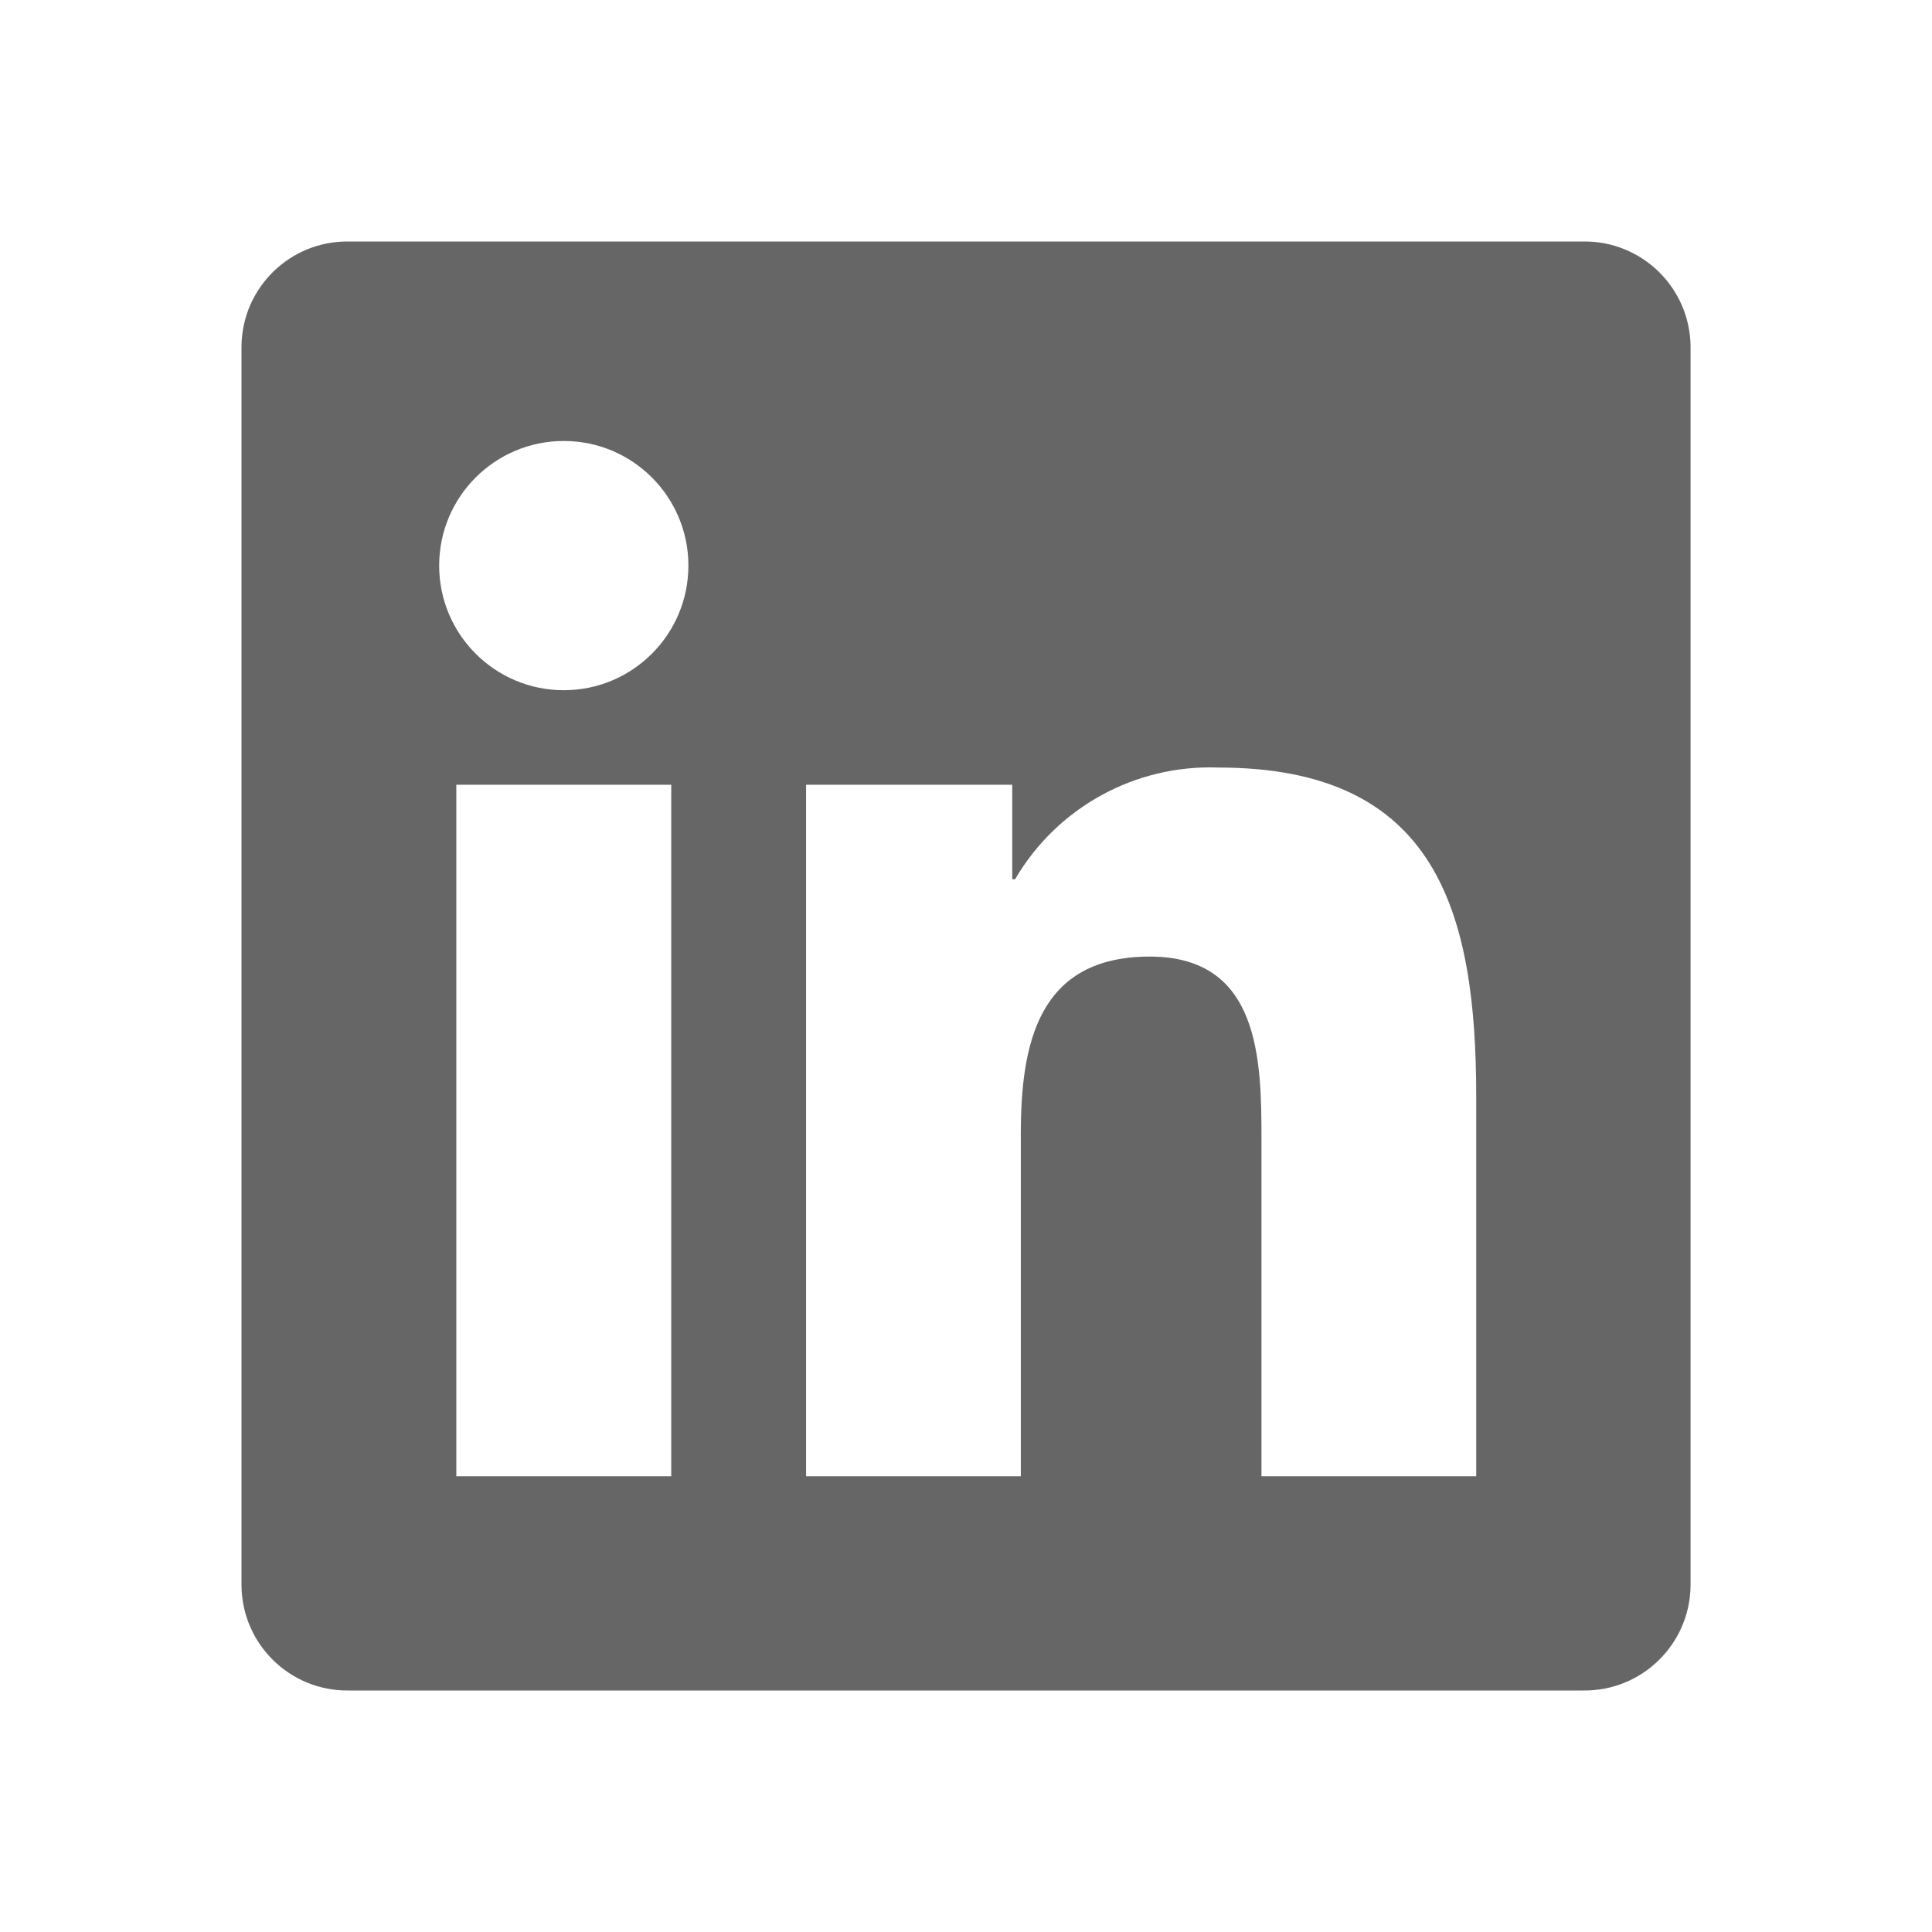
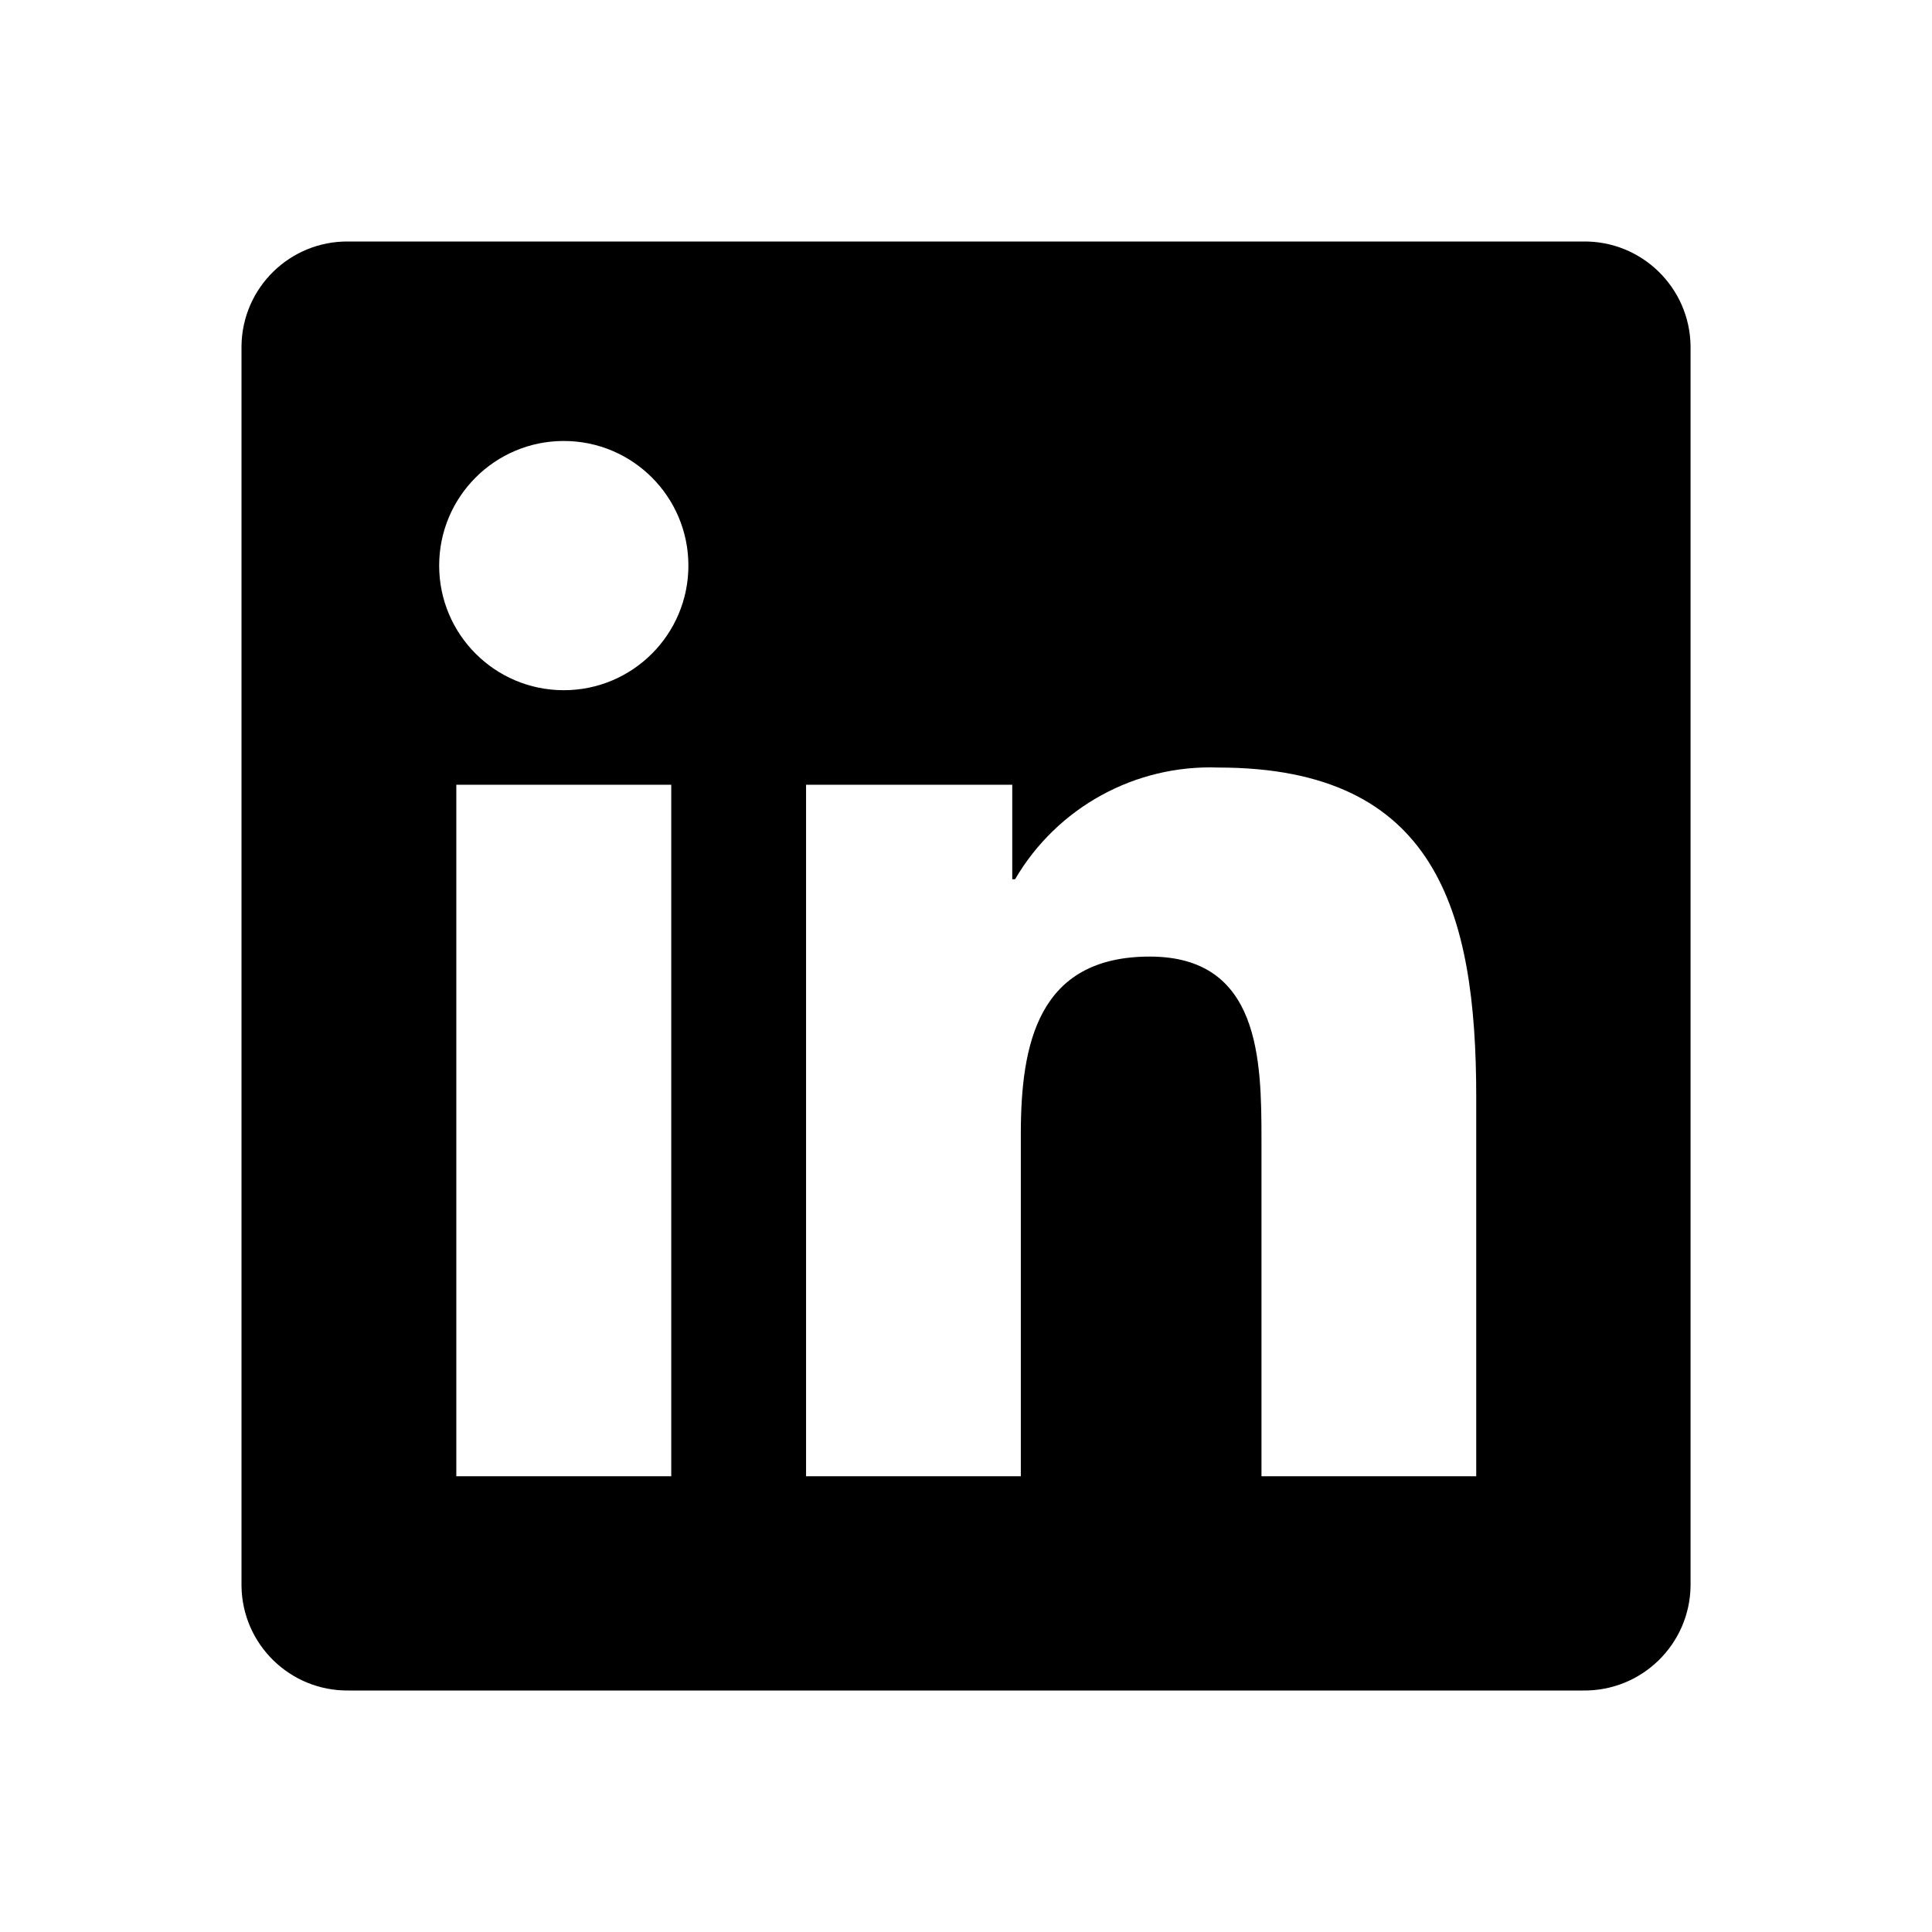
<svg xmlns="http://www.w3.org/2000/svg" viewBox="0 0 32 32">
-   <path id="linkedin" d="M26.224,4H5.771A1.752,1.752,0,0,0,4,5.73V26.268A1.753,1.753,0,0,0,5.771,28H26.224a1.756,1.756,0,0,0,1.777-1.732V5.73A1.755,1.755,0,0,0,26.224,4ZM11.118,24.451H7.558V12.998H11.118ZM9.339,11.432a2.064,2.064,0,1,1,2.063-2.065A2.064,2.064,0,0,1,9.339,11.432Zm15.112,13.019h-3.557V18.881c0-1.329-.024-3.037-1.85-3.037-1.852,0-2.136,1.447-2.136,2.941v5.666H13.351V12.998h3.415v1.565h.047a3.74,3.74,0,0,1,3.368-1.85c3.605,0,4.27,2.372,4.27,5.456Z" fill="#666666" />
+   <path id="linkedin" d="M26.224,4H5.771A1.752,1.752,0,0,0,4,5.73V26.268A1.753,1.753,0,0,0,5.771,28H26.224a1.756,1.756,0,0,0,1.777-1.732V5.73A1.755,1.755,0,0,0,26.224,4ZM11.118,24.451H7.558V12.998H11.118ZM9.339,11.432a2.064,2.064,0,1,1,2.063-2.065A2.064,2.064,0,0,1,9.339,11.432Zm15.112,13.019h-3.557V18.881c0-1.329-.024-3.037-1.85-3.037-1.852,0-2.136,1.447-2.136,2.941v5.666H13.351V12.998h3.415v1.565h.047a3.74,3.74,0,0,1,3.368-1.85c3.605,0,4.27,2.372,4.27,5.456Z" fill="#000000" />
</svg>
